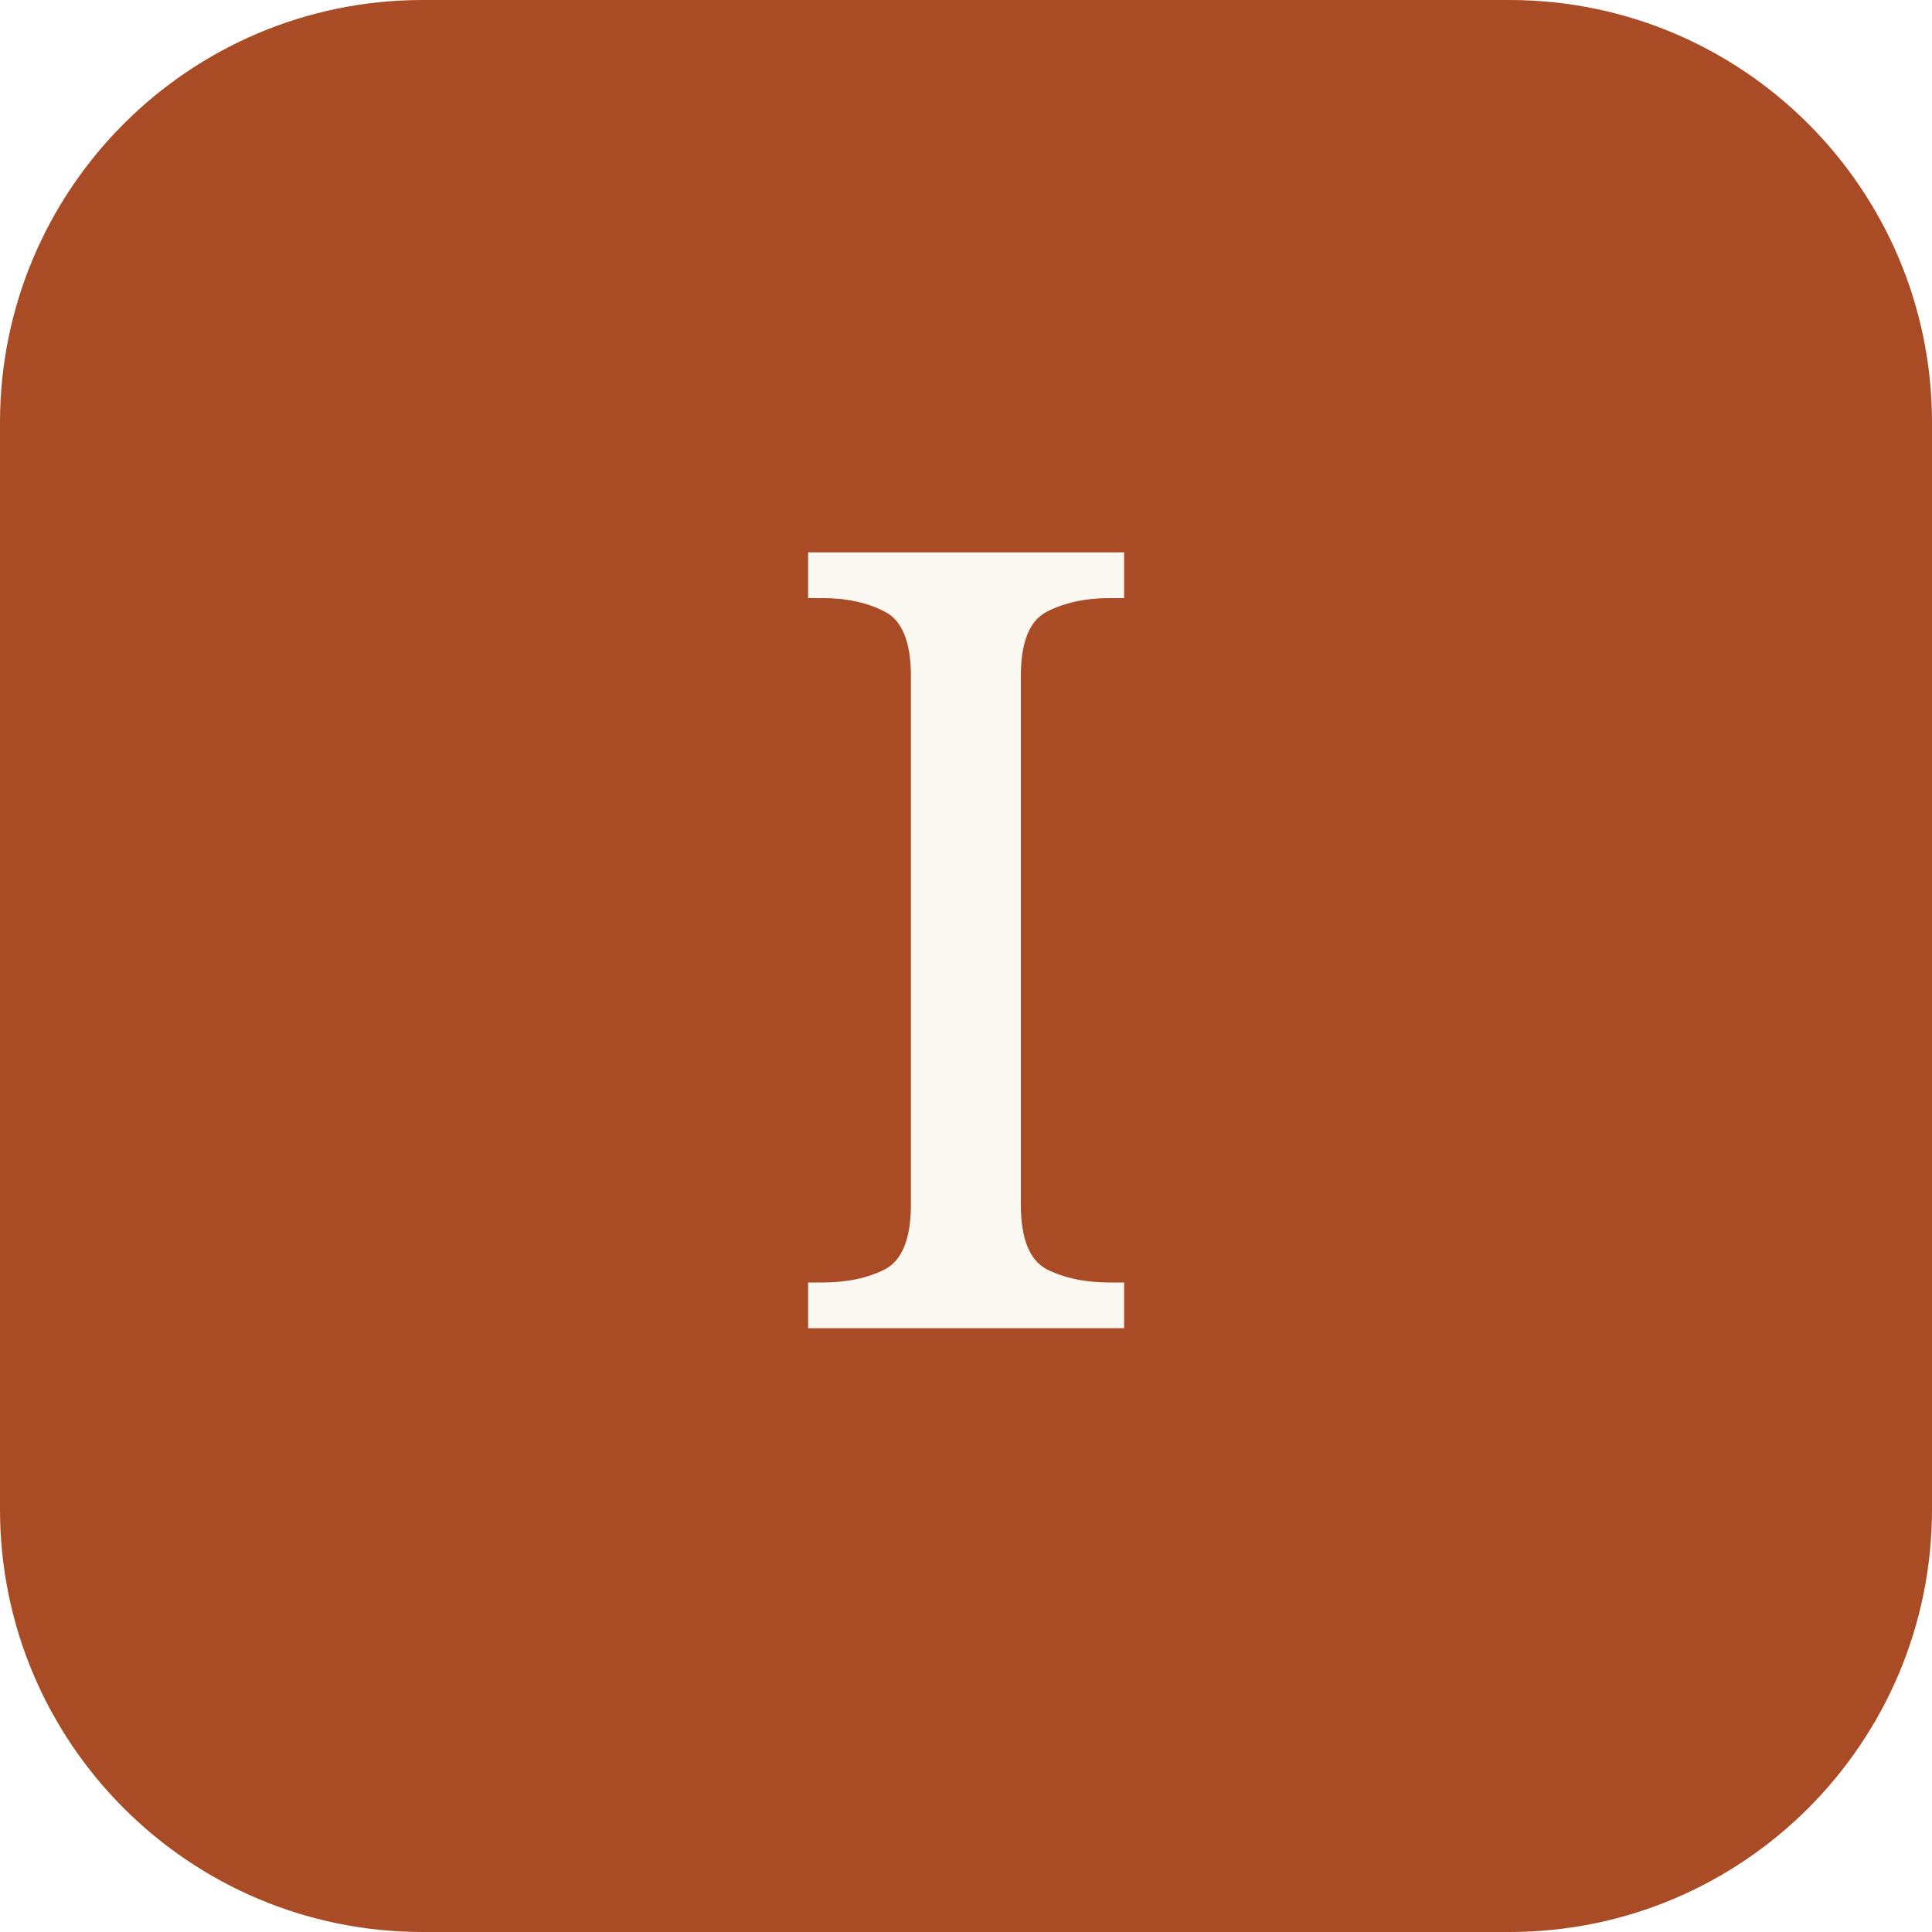
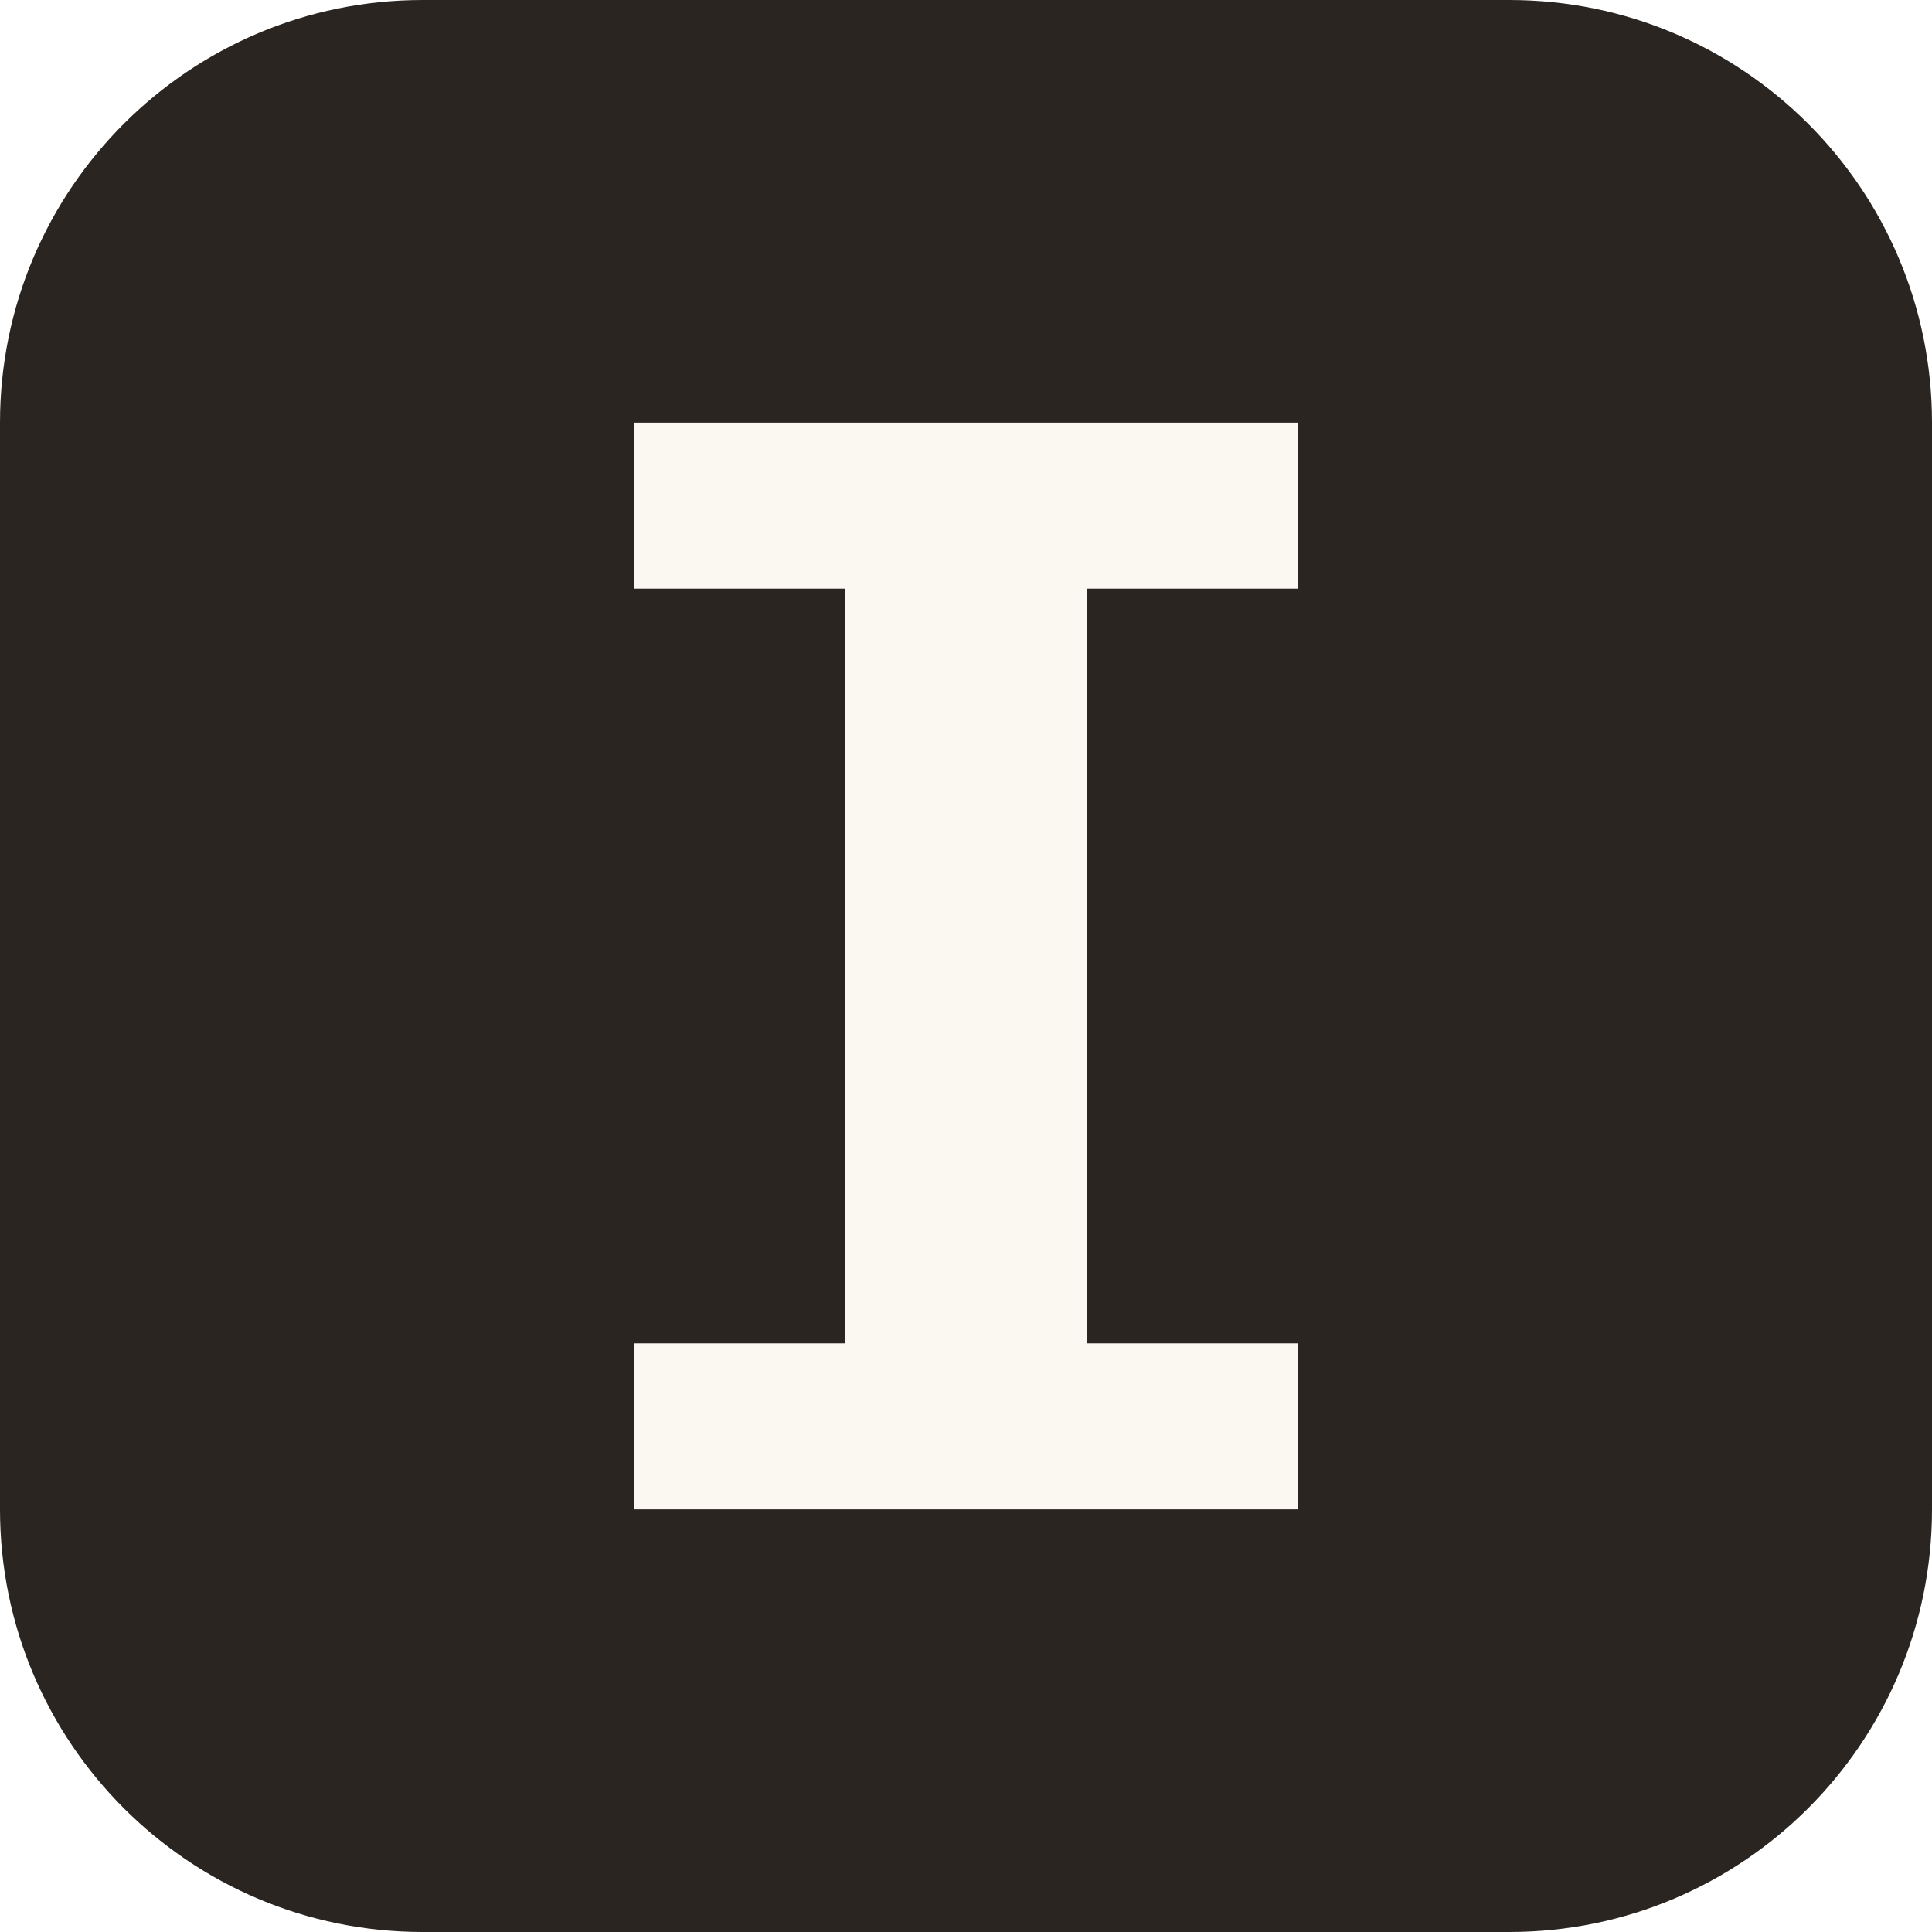
<svg xmlns="http://www.w3.org/2000/svg" viewBox="0 0 64 64">
-   <rect width="64" height="64" rx="14" fill="#a94b24" />
-   <text x="32" y="44" text-anchor="middle" font-family="Georgia, serif" font-size="36" fill="#fbf7f1">I</text>
+   <rect width="64" height="64" rx="14" fill="#2b2522" />
+   <path fill="#fbf7f1" d="M21 14H43V19.5H36V44.5H43V50H21V44.5H28V19.5H21Z" />
</svg>
